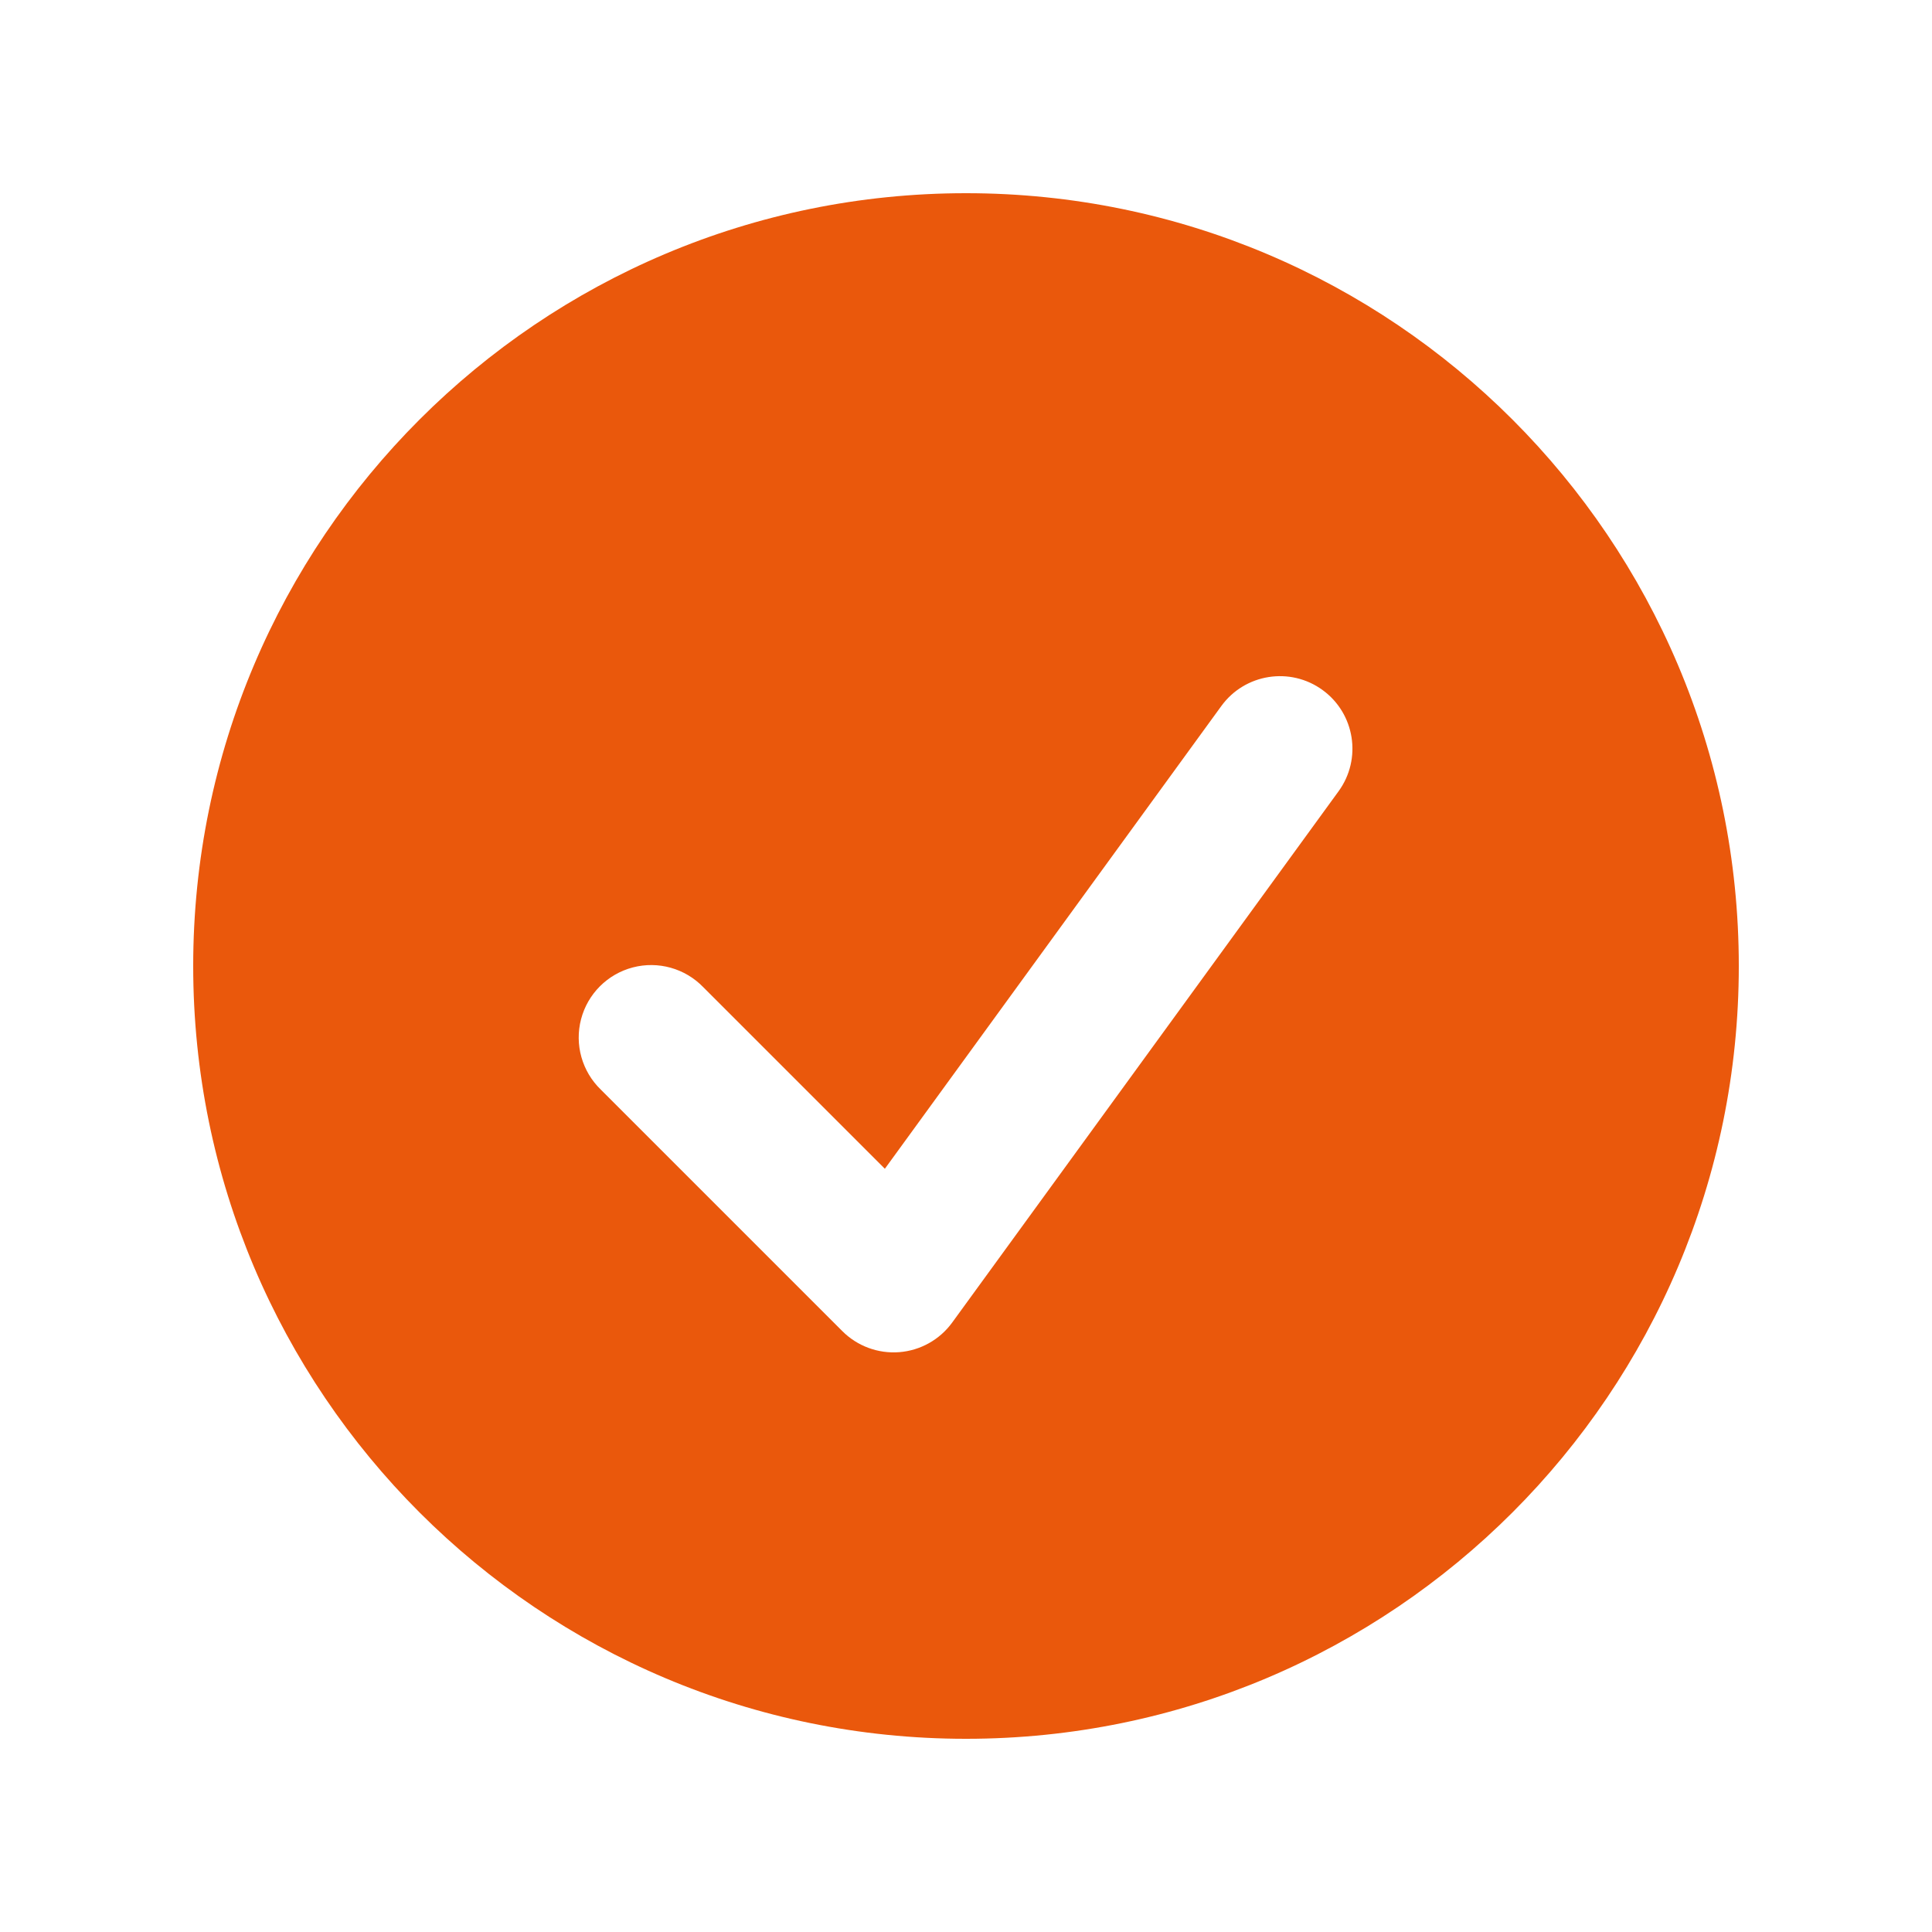
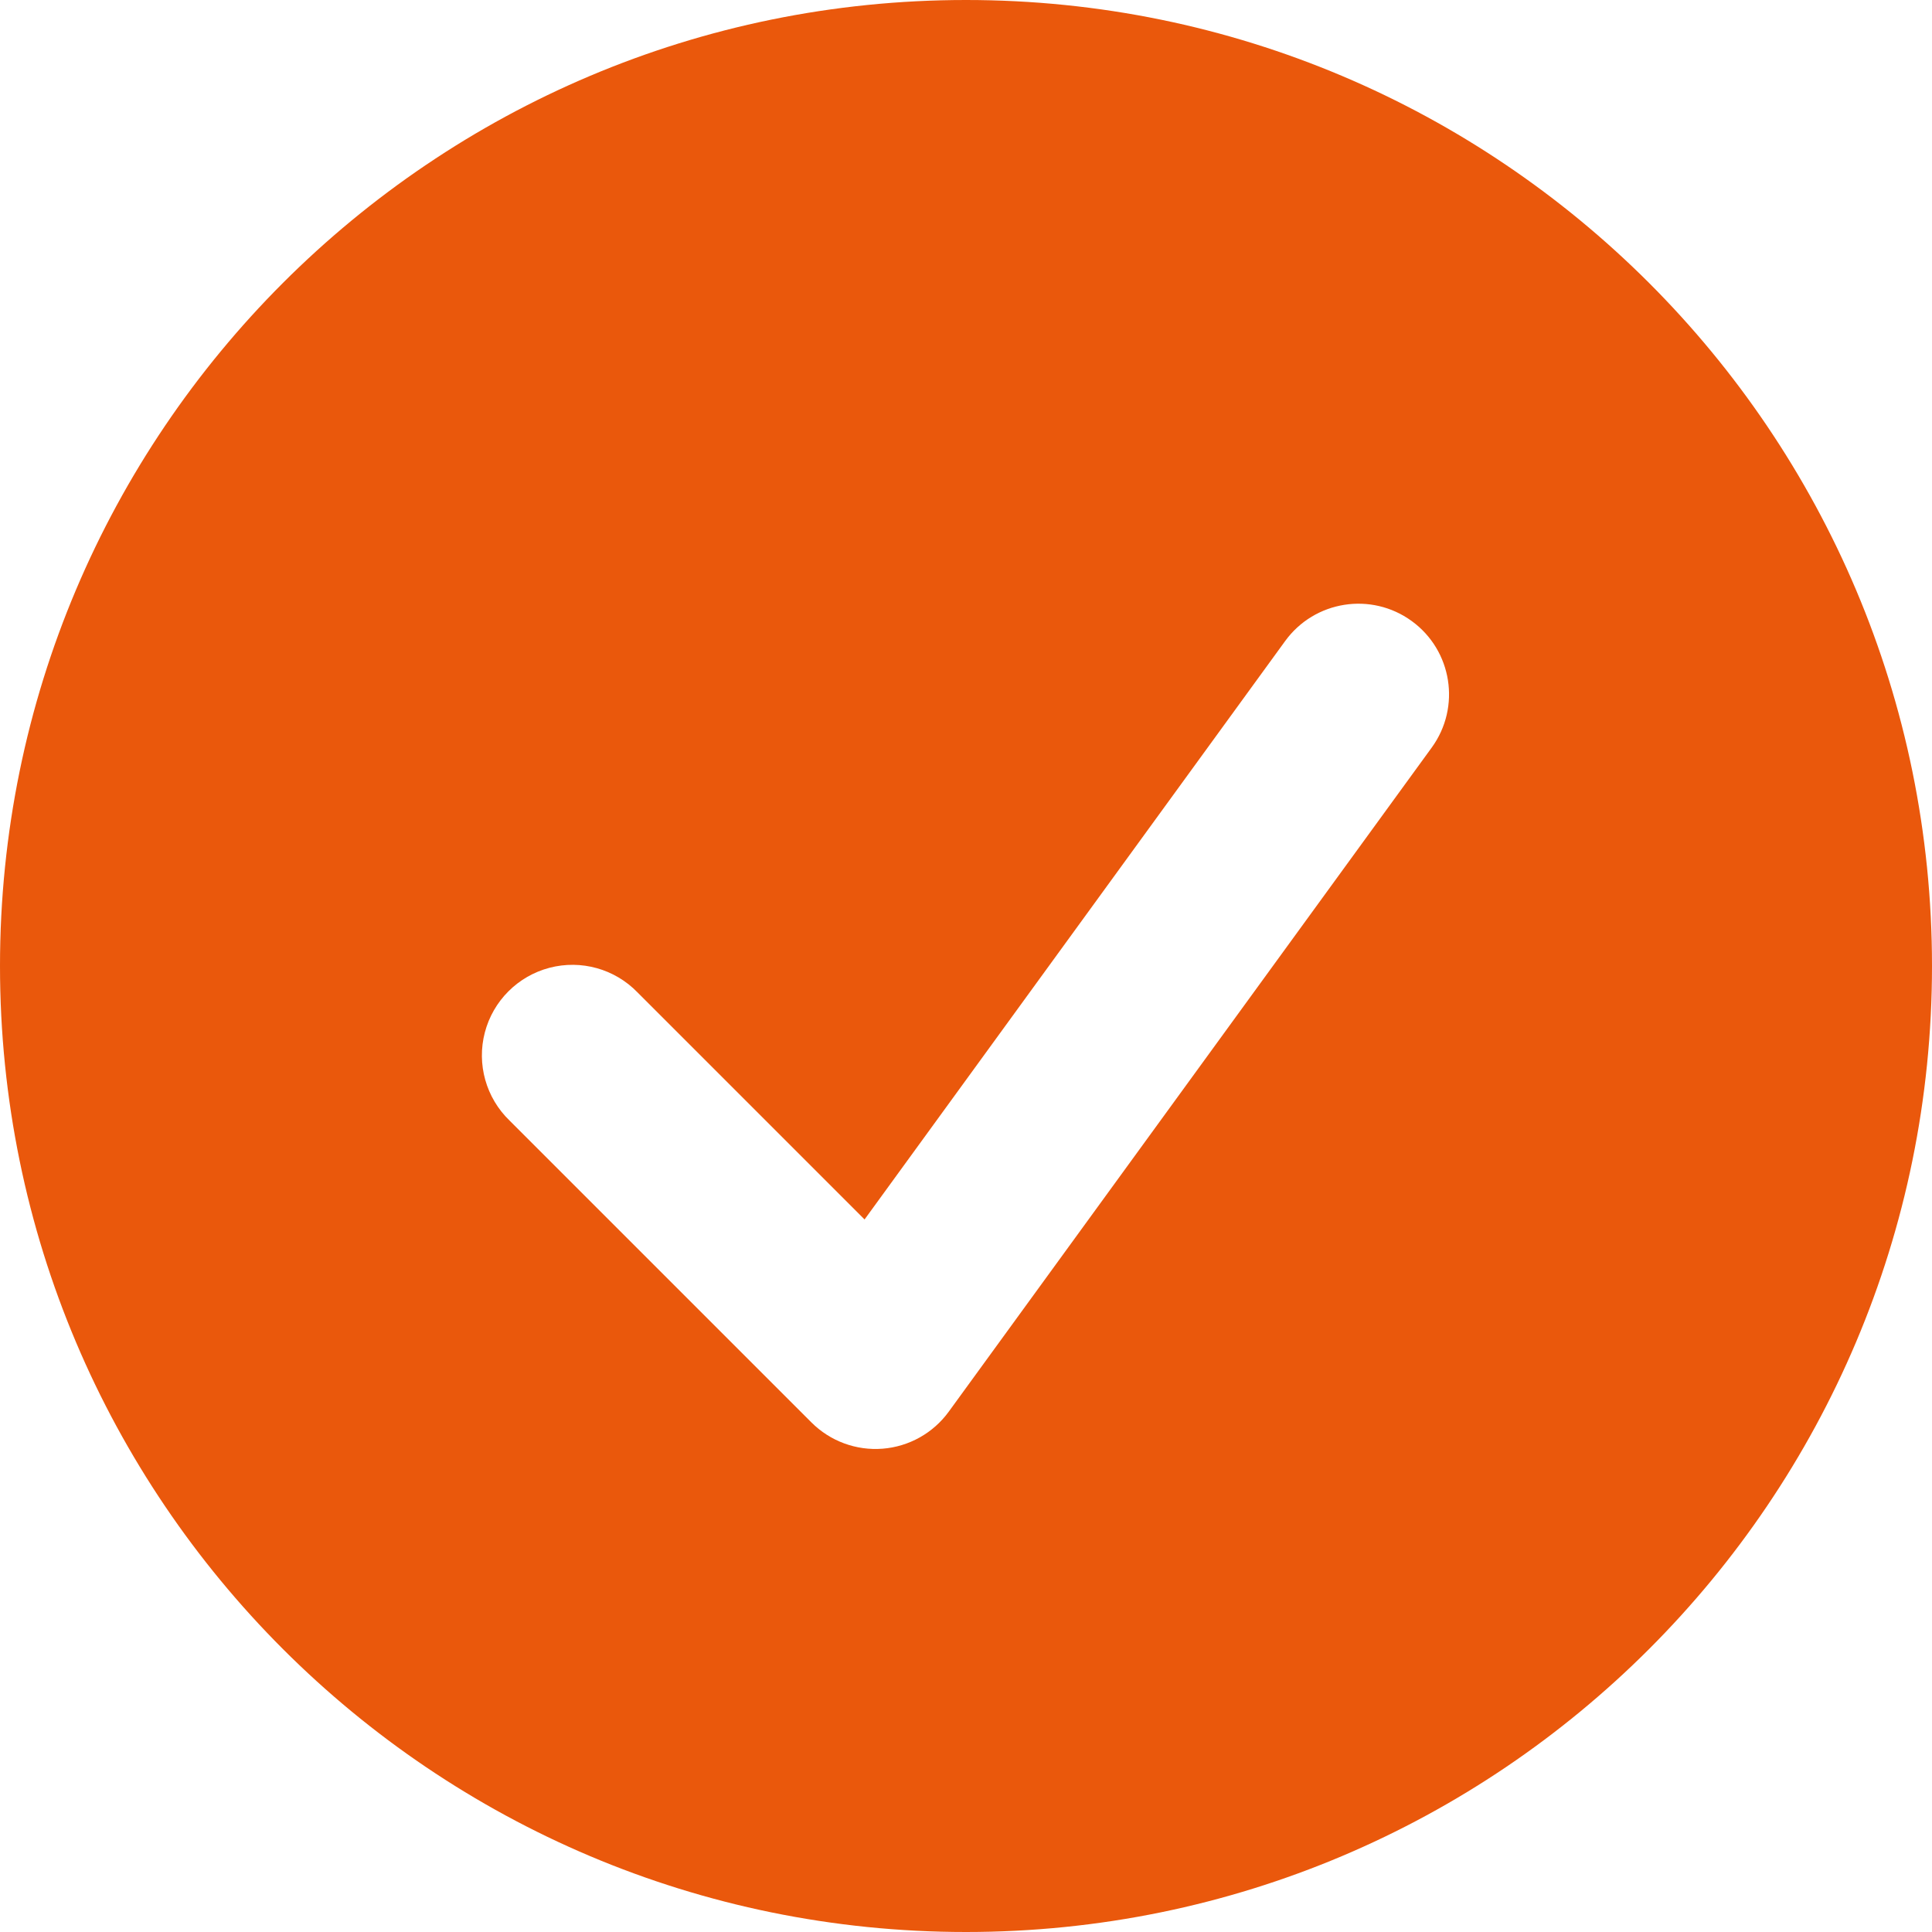
- <svg xmlns="http://www.w3.org/2000/svg" viewBox="0 0 20 20" fill="#ea580c" width="16" height="16">
+ <svg xmlns="http://www.w3.org/2000/svg" viewBox="2 2 16 16" fill="#ea580c" width="16" height="16">
  <path fill-rule="evenodd" d="M10 18a8 8 0 1 0 0-16 8 8 0 0 0 0 16Zm3.857-9.809a.75.75 0 0 0-1.214-.882l-3.483 4.79-1.88-1.88a.75.75 0 1 0-1.06 1.061l2.5 2.5a.75.75 0 0 0 1.137-.089l4-5.5Z" clip-rule="evenodd" />
</svg>
